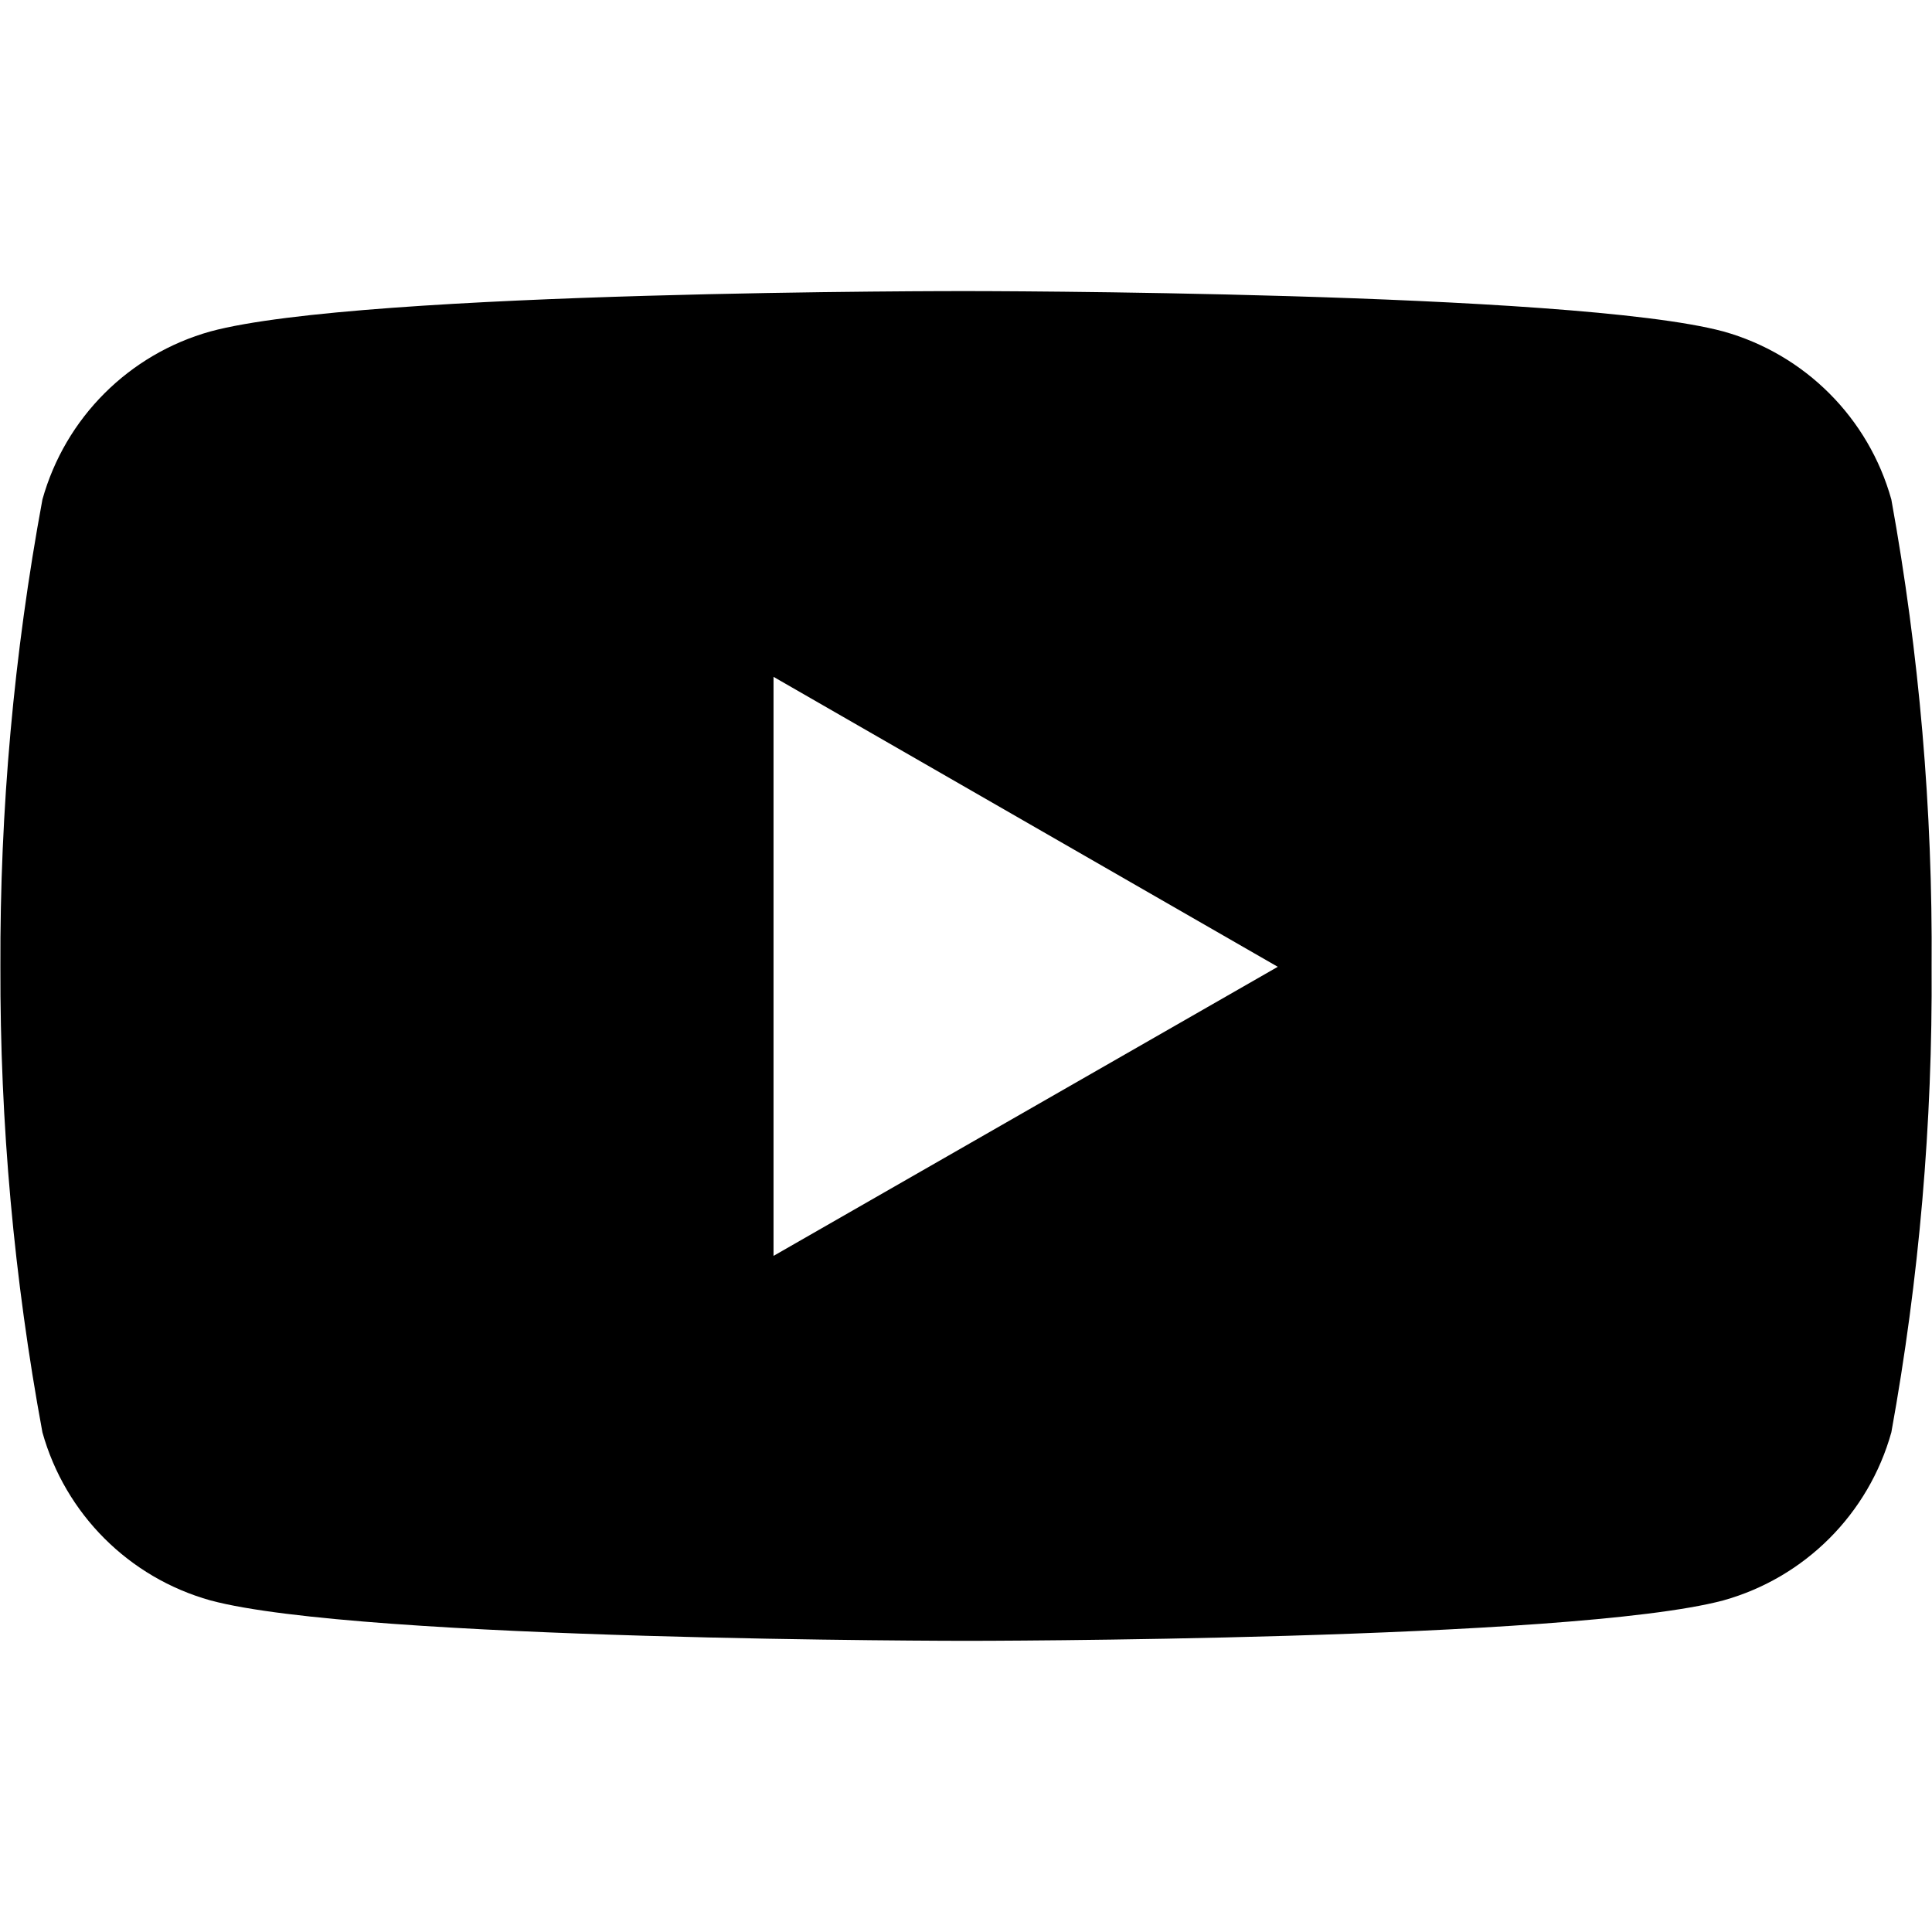
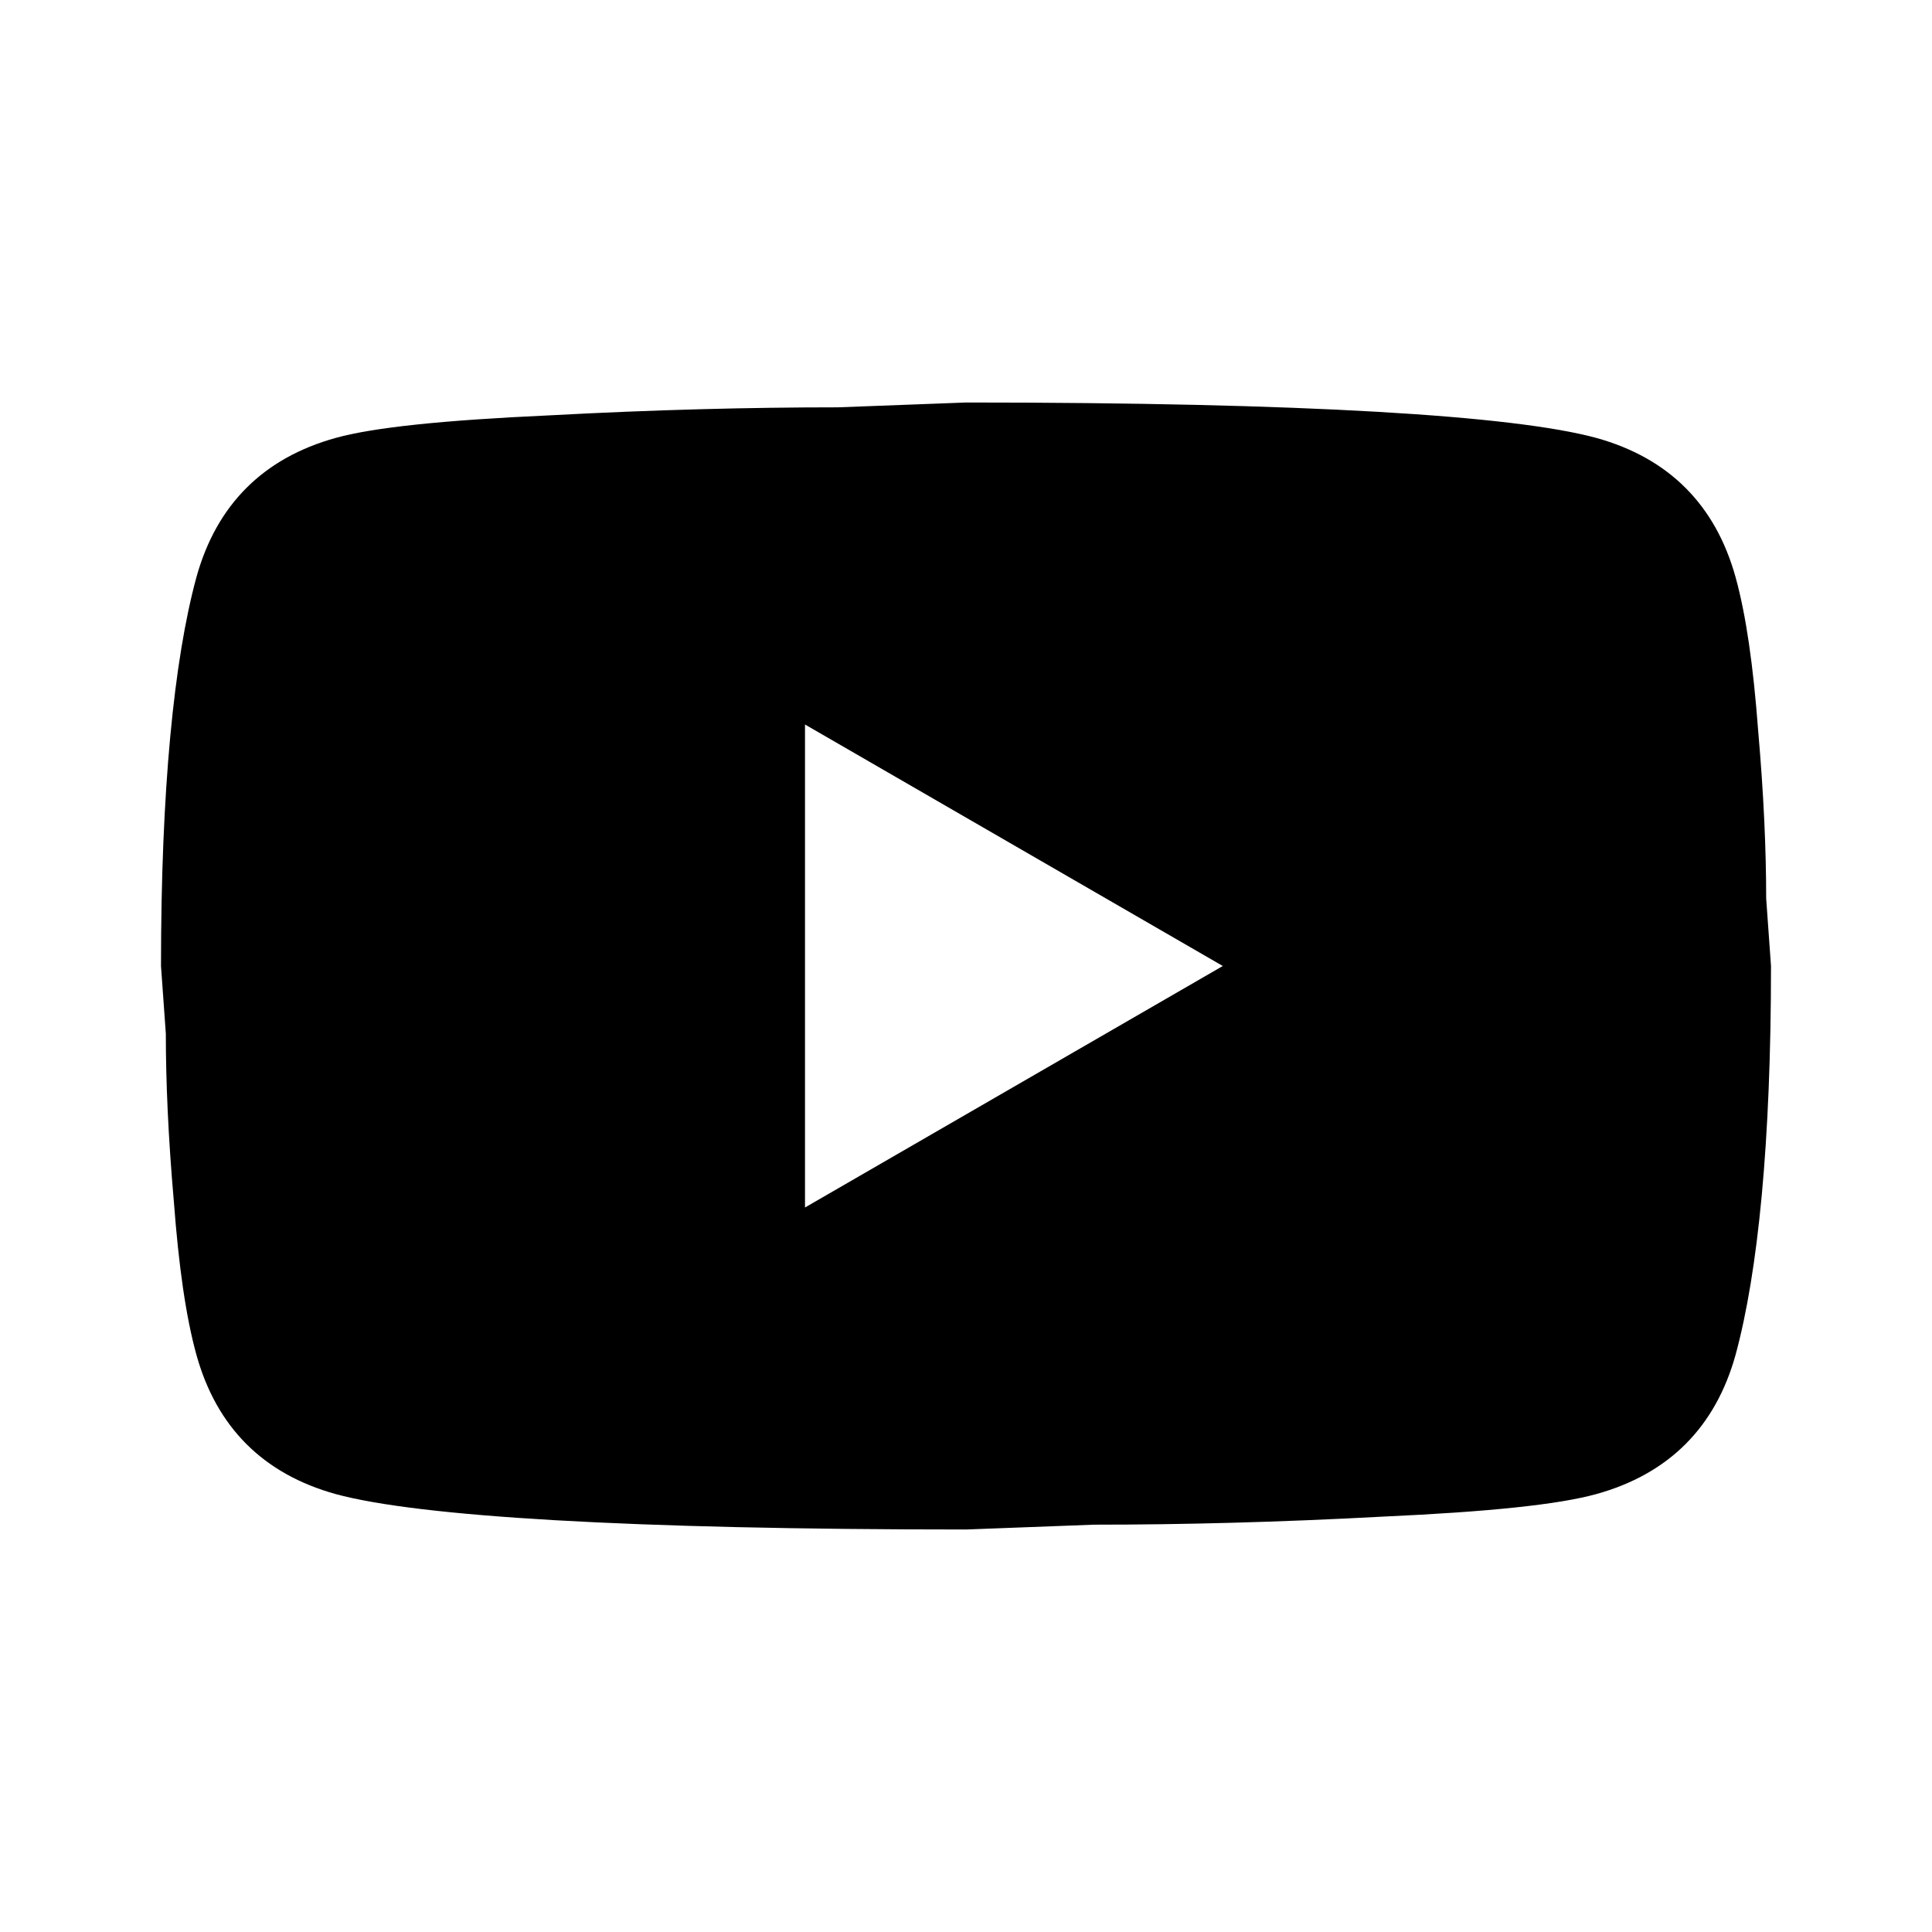
- <svg xmlns="http://www.w3.org/2000/svg" viewBox="0 0 24 24">
-   <path d="M23.495 6.205a3.007 3.007 0 00-2.088-2.088c-1.87-.501-9.396-.501-9.396-.501s-7.507-.01-9.396.501A3.007 3.007 0 00.527 6.205a31.247 31.247 0 00-.522 5.805 31.247 31.247 0 00.522 5.783 3.007 3.007 0 002.088 2.088c1.868.502 9.396.502 9.396.502s7.506 0 9.396-.502a3.007 3.007 0 002.088-2.088 31.247 31.247 0 00.5-5.783 31.247 31.247 0 00-.5-5.805zM9.609 15.601V8.408l6.264 3.602z" />
+ <svg xmlns="http://www.w3.org/2000/svg" version="1.1" width="24" height="24" viewBox="0 0 24 24">
+   <path d="M10,15L15.19,12L10,9V15M21.56,7.17C21.69,7.64 21.78,8.27 21.84,9.07C21.91,9.87 21.94,10.56 21.94,11.16L22,12C22,14.19 21.84,15.8 21.56,16.83C21.31,17.73 20.73,18.31 19.83,18.56C19.36,18.69 18.5,18.78 17.18,18.84C15.88,18.91 14.69,18.94 13.59,18.94L12,19C7.81,19 5.2,18.84 4.17,18.56C3.27,18.31 2.69,17.73 2.44,16.83C2.31,16.36 2.22,15.73 2.16,14.93C2.09,14.13 2.06,13.44 2.06,12.84L2,12C2,9.81 2.16,8.2 2.44,7.17C2.69,6.27 3.27,5.69 4.17,5.44C4.64,5.31 5.5,5.22 6.82,5.16C8.12,5.09 9.31,5.06 10.41,5.06L12,5C16.19,5 18.8,5.16 19.83,5.44C20.73,5.69 21.31,6.27 21.56,7.17Z" />
</svg>
